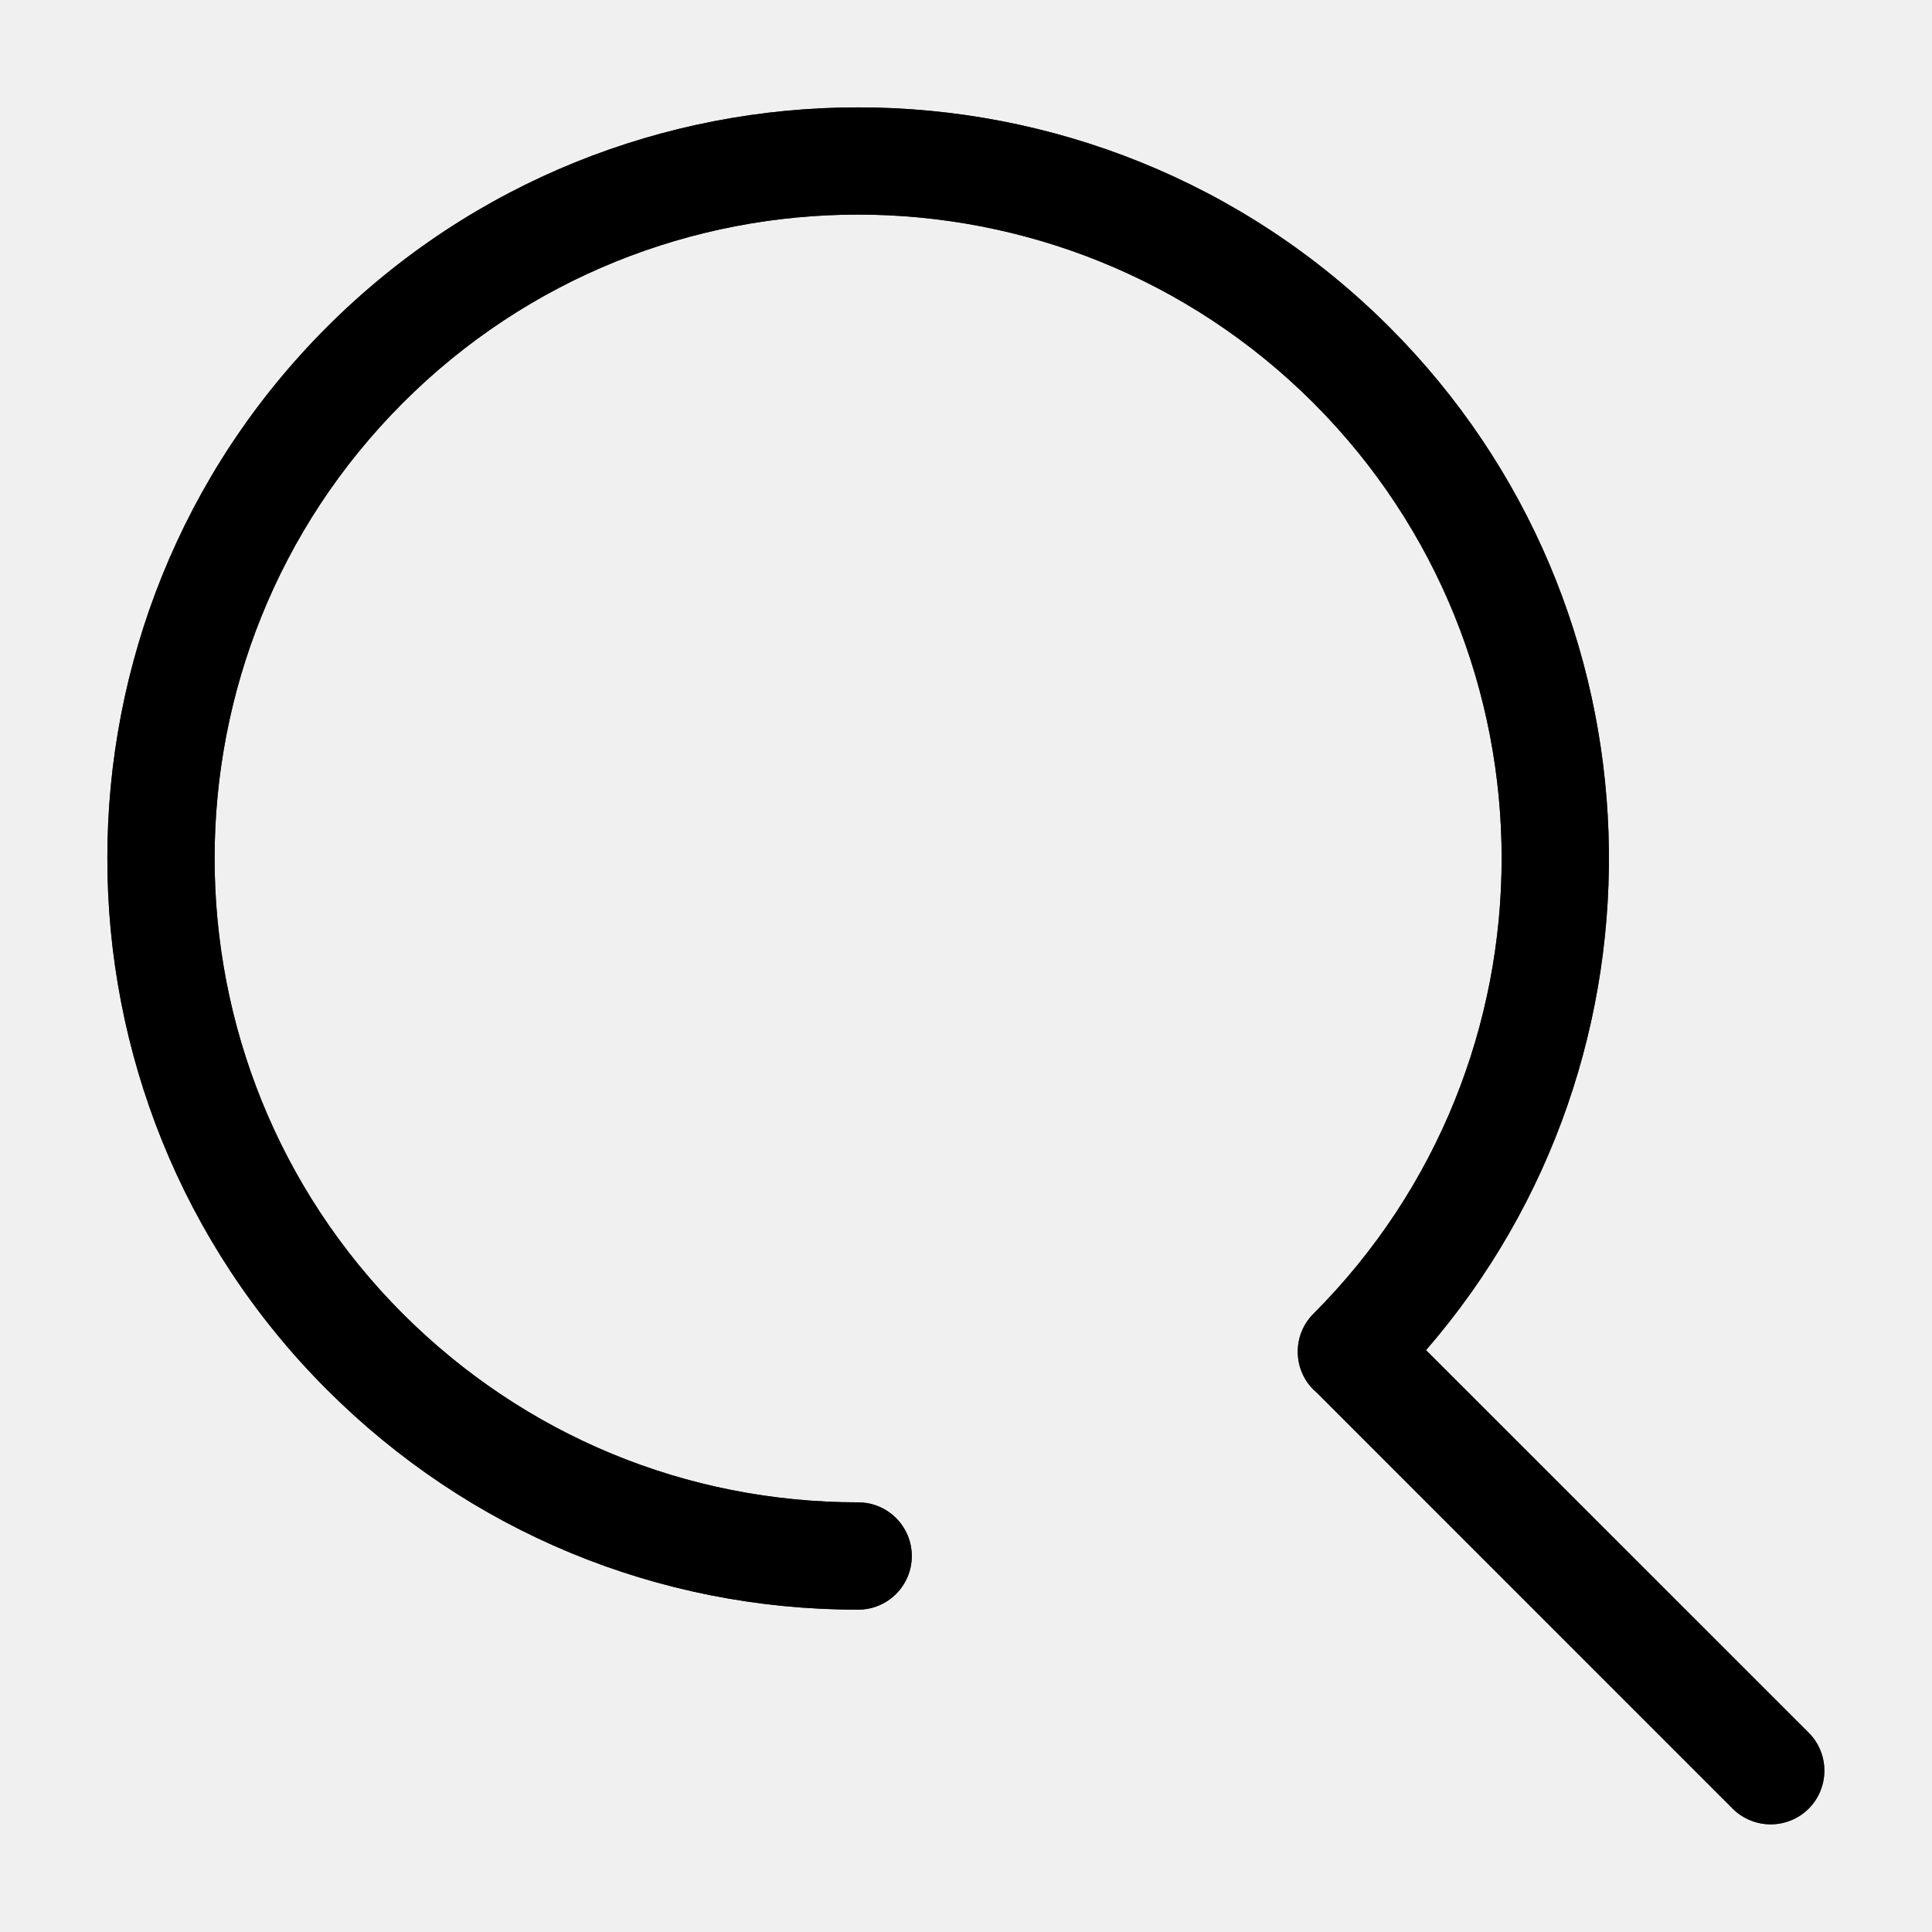
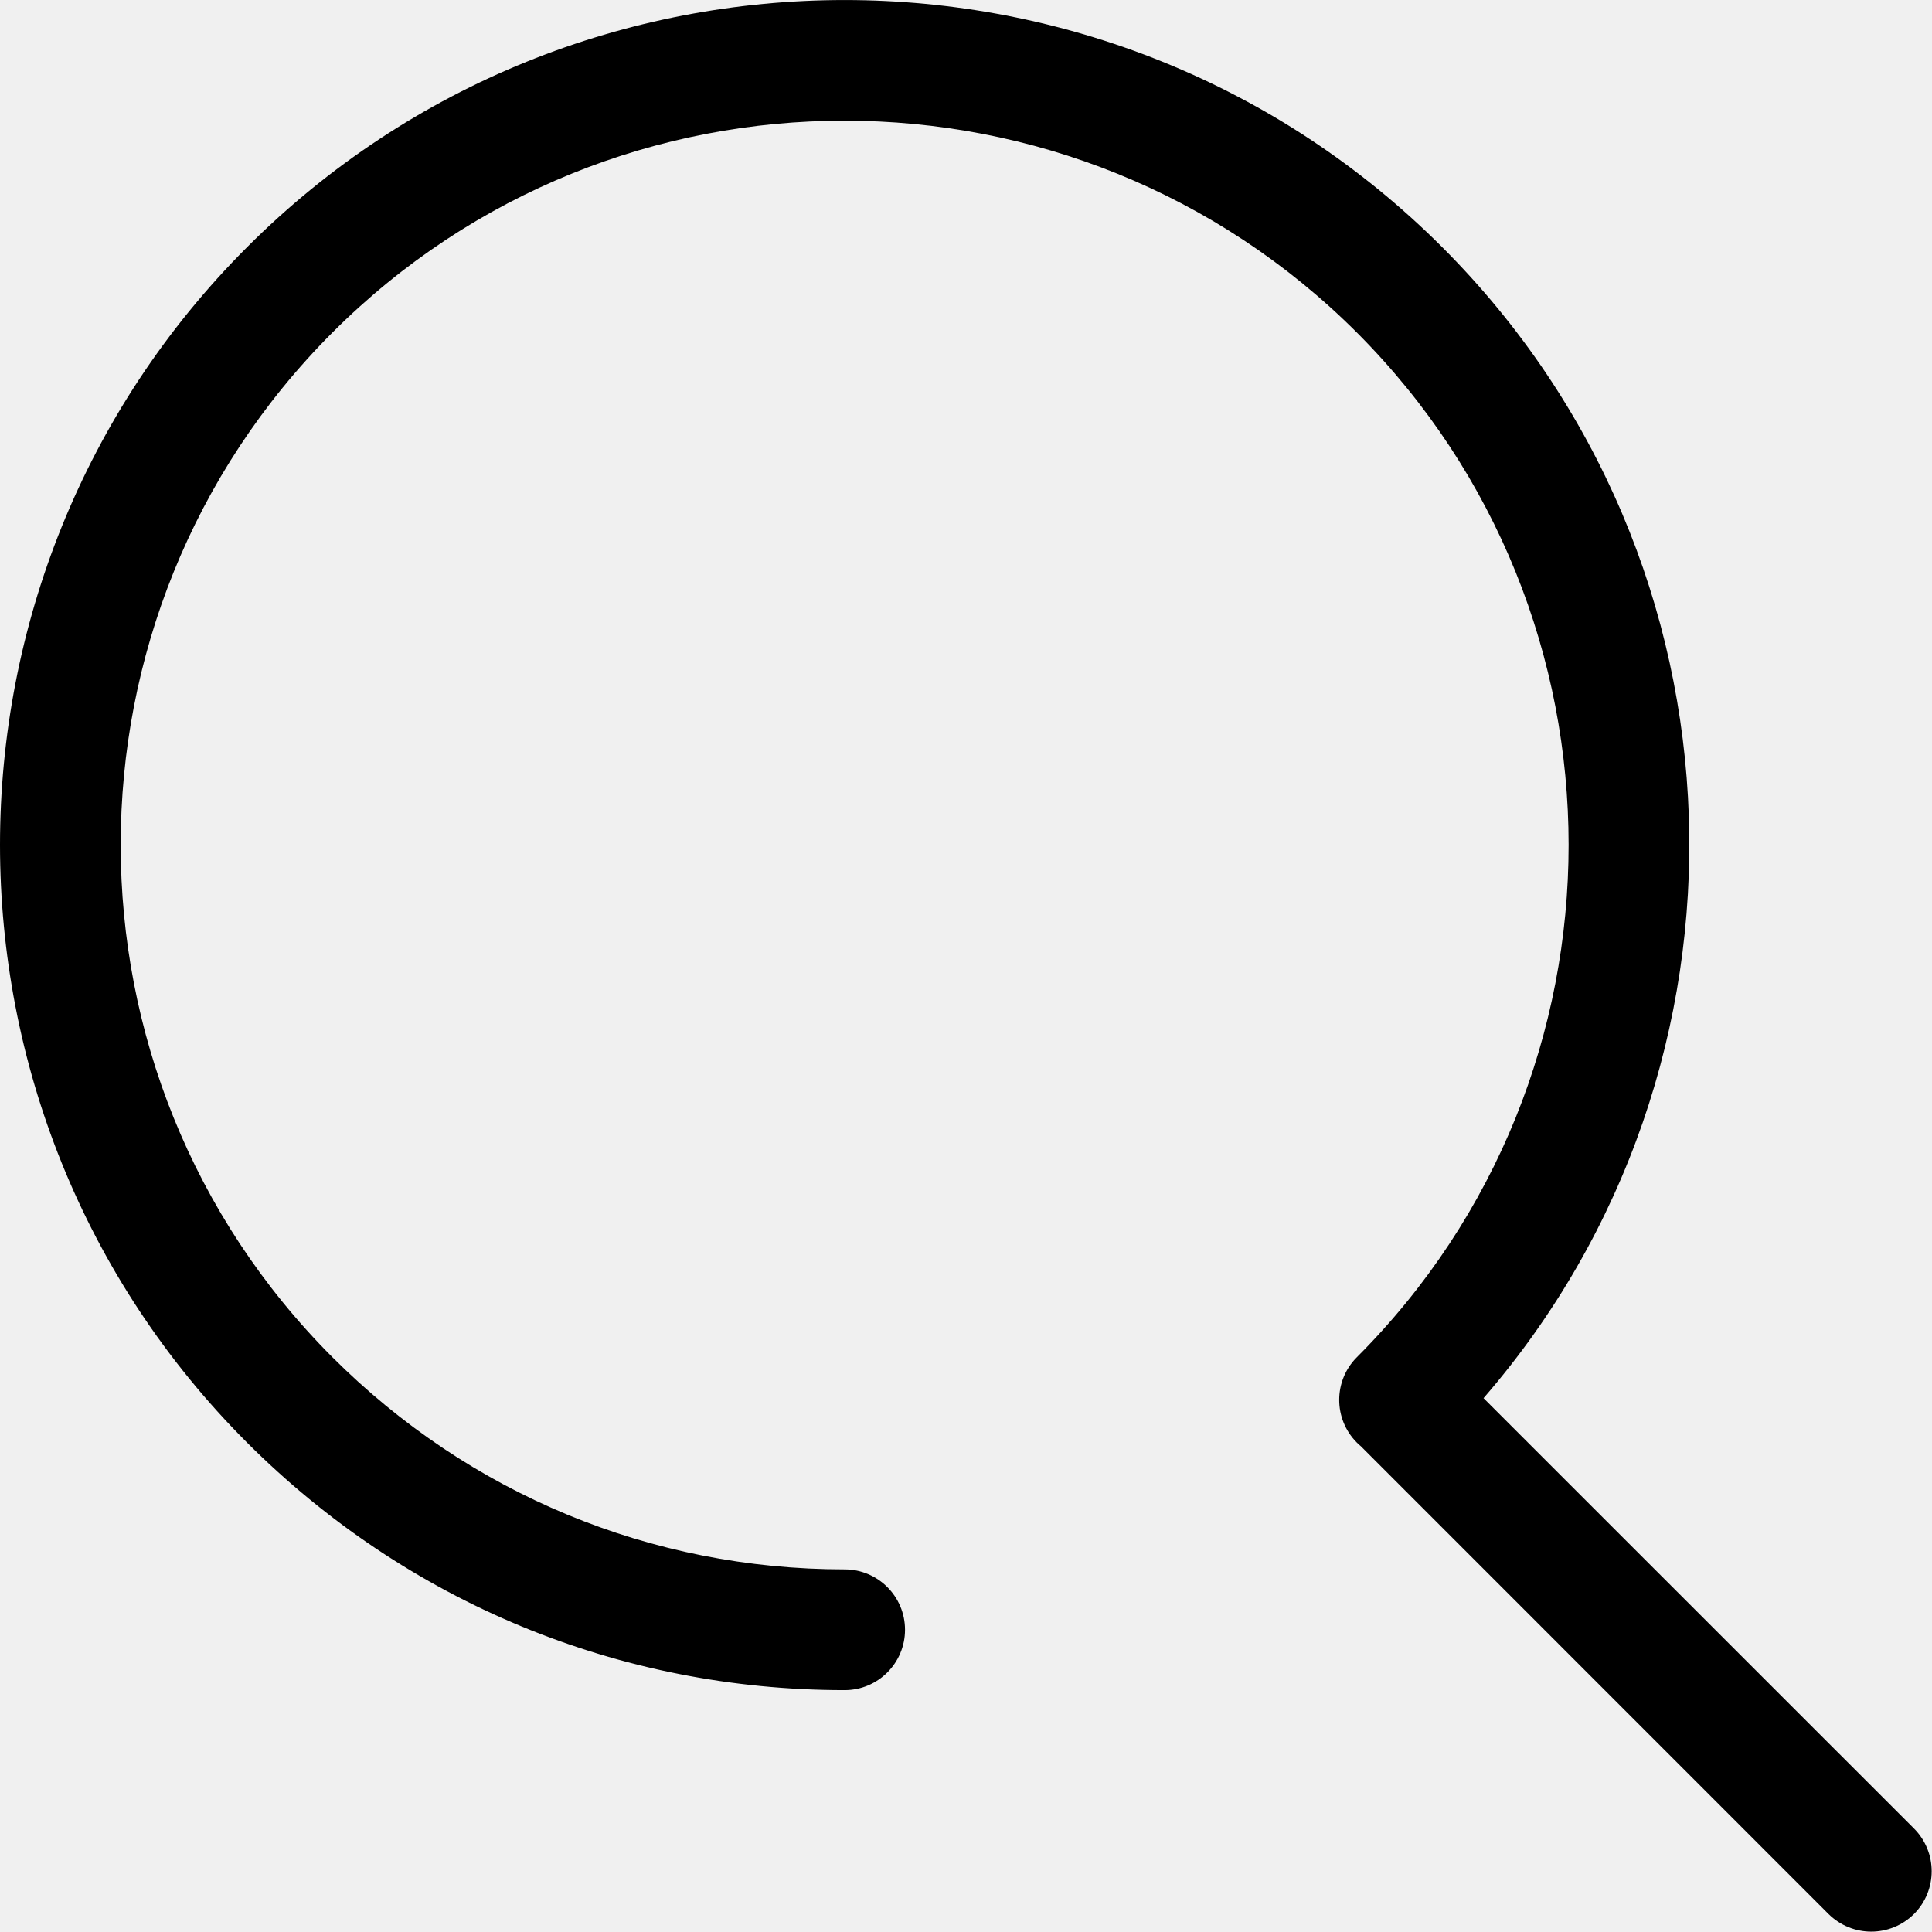
- <svg xmlns="http://www.w3.org/2000/svg" xmlns:xlink="http://www.w3.org/1999/xlink" width="18" height="18" viewBox="0 0 18 18">
+ <svg xmlns="http://www.w3.org/2000/svg" xmlns:xlink="http://www.w3.org/1999/xlink" width="16" height="16" viewBox="0 0 16 16">
  <defs>
    <path id="search-a" d="M11.271,11.978 L15.143,15.851 C15.241,15.948 15.369,15.997 15.497,15.997 C15.625,15.997 15.753,15.948 15.851,15.851 C16.046,15.655 16.046,15.339 15.851,15.143 L12.286,11.579 C14.667,8.832 14.553,4.656 11.944,2.047 C9.214,-0.682 4.774,-0.682 2.046,2.047 C-0.682,4.776 -0.682,9.218 2.046,11.947 C3.369,13.269 5.126,13.997 6.995,13.997 C7.271,13.997 7.495,13.773 7.495,13.497 C7.495,13.221 7.271,12.997 6.995,12.997 C5.392,12.997 3.887,12.373 2.753,11.24 C0.415,8.9 0.415,5.094 2.753,2.754 C5.09,0.414 8.896,0.415 11.237,2.754 C13.575,5.094 13.575,8.9 11.237,11.24 C11.042,11.435 11.042,11.752 11.237,11.947 C11.248,11.958 11.259,11.968 11.271,11.978 Z" />
  </defs>
-   <g fill="none" fill-rule="evenodd" transform="translate(1 1)">
-     <mask id="search-b" fill="#fff">
-       <use xlink:href="#search-a" />
-     </mask>
-     <use fill="#3F3F3F" xlink:href="#search-a" />
-     <g fill="#000" mask="url(#search-b)">
-       <rect width="16" height="16" />
-     </g>
+   <g>
+     <use xlink:href="#search-a" />
  </g>
</svg>
